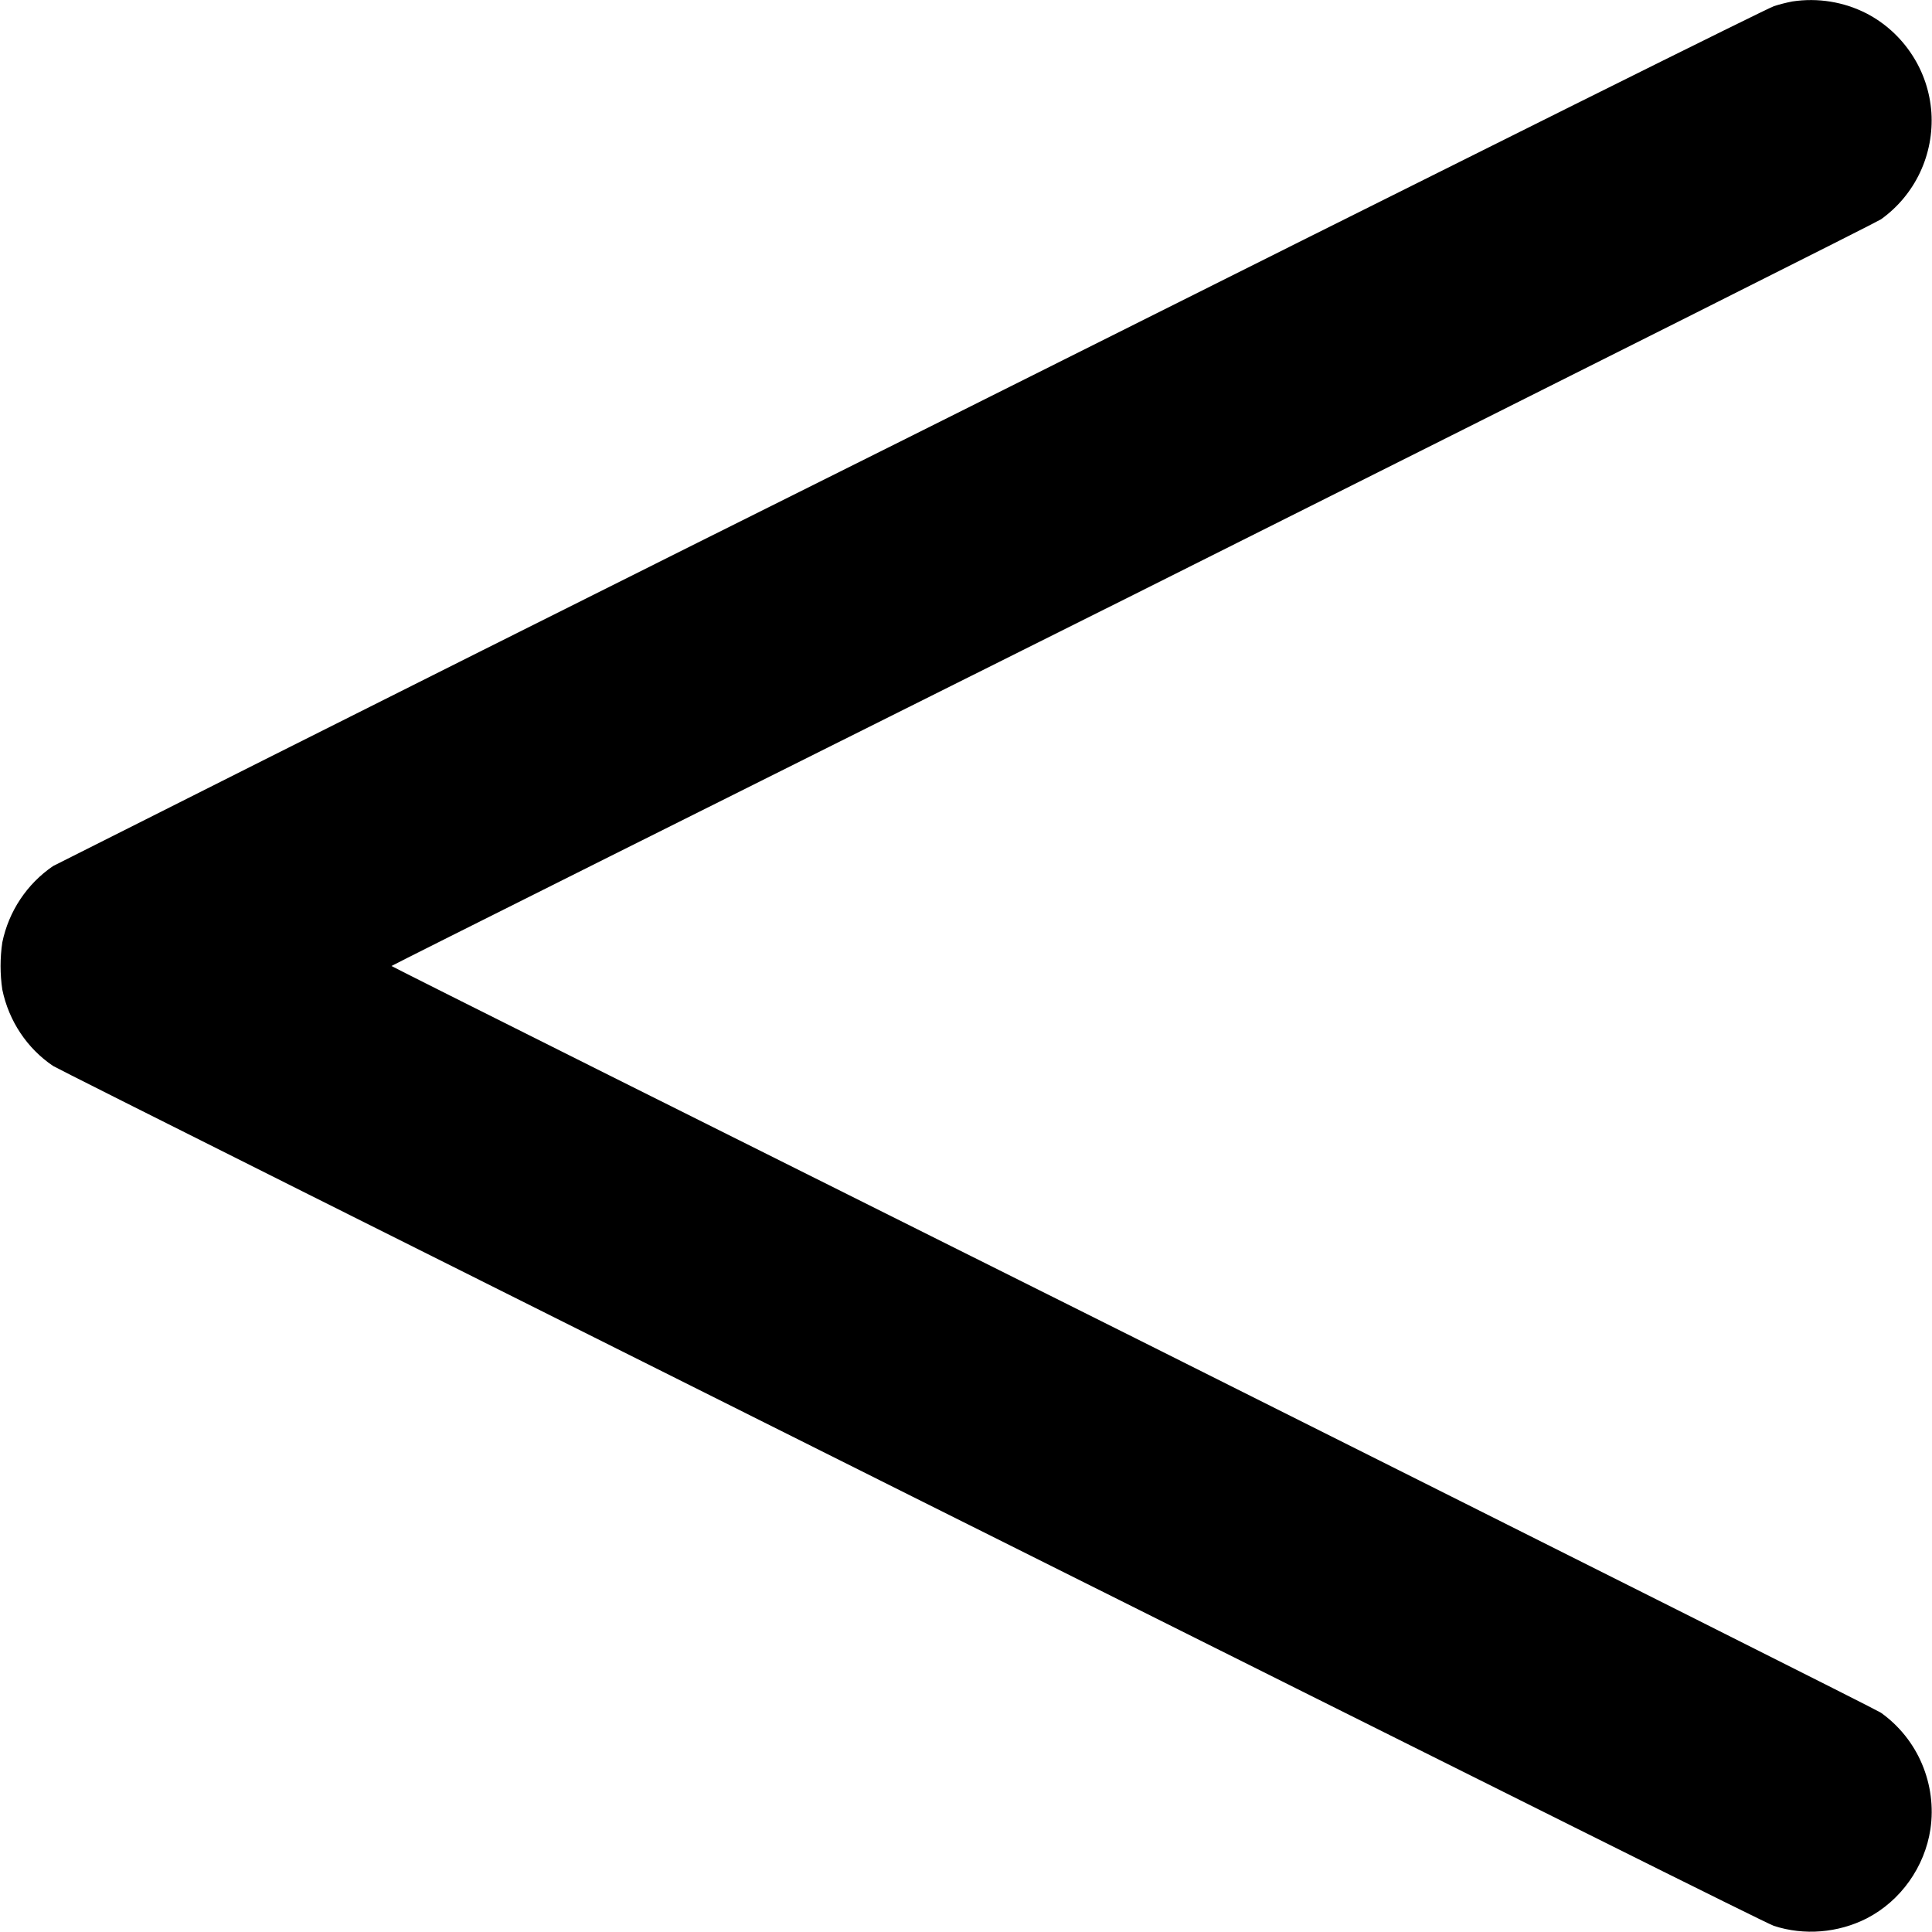
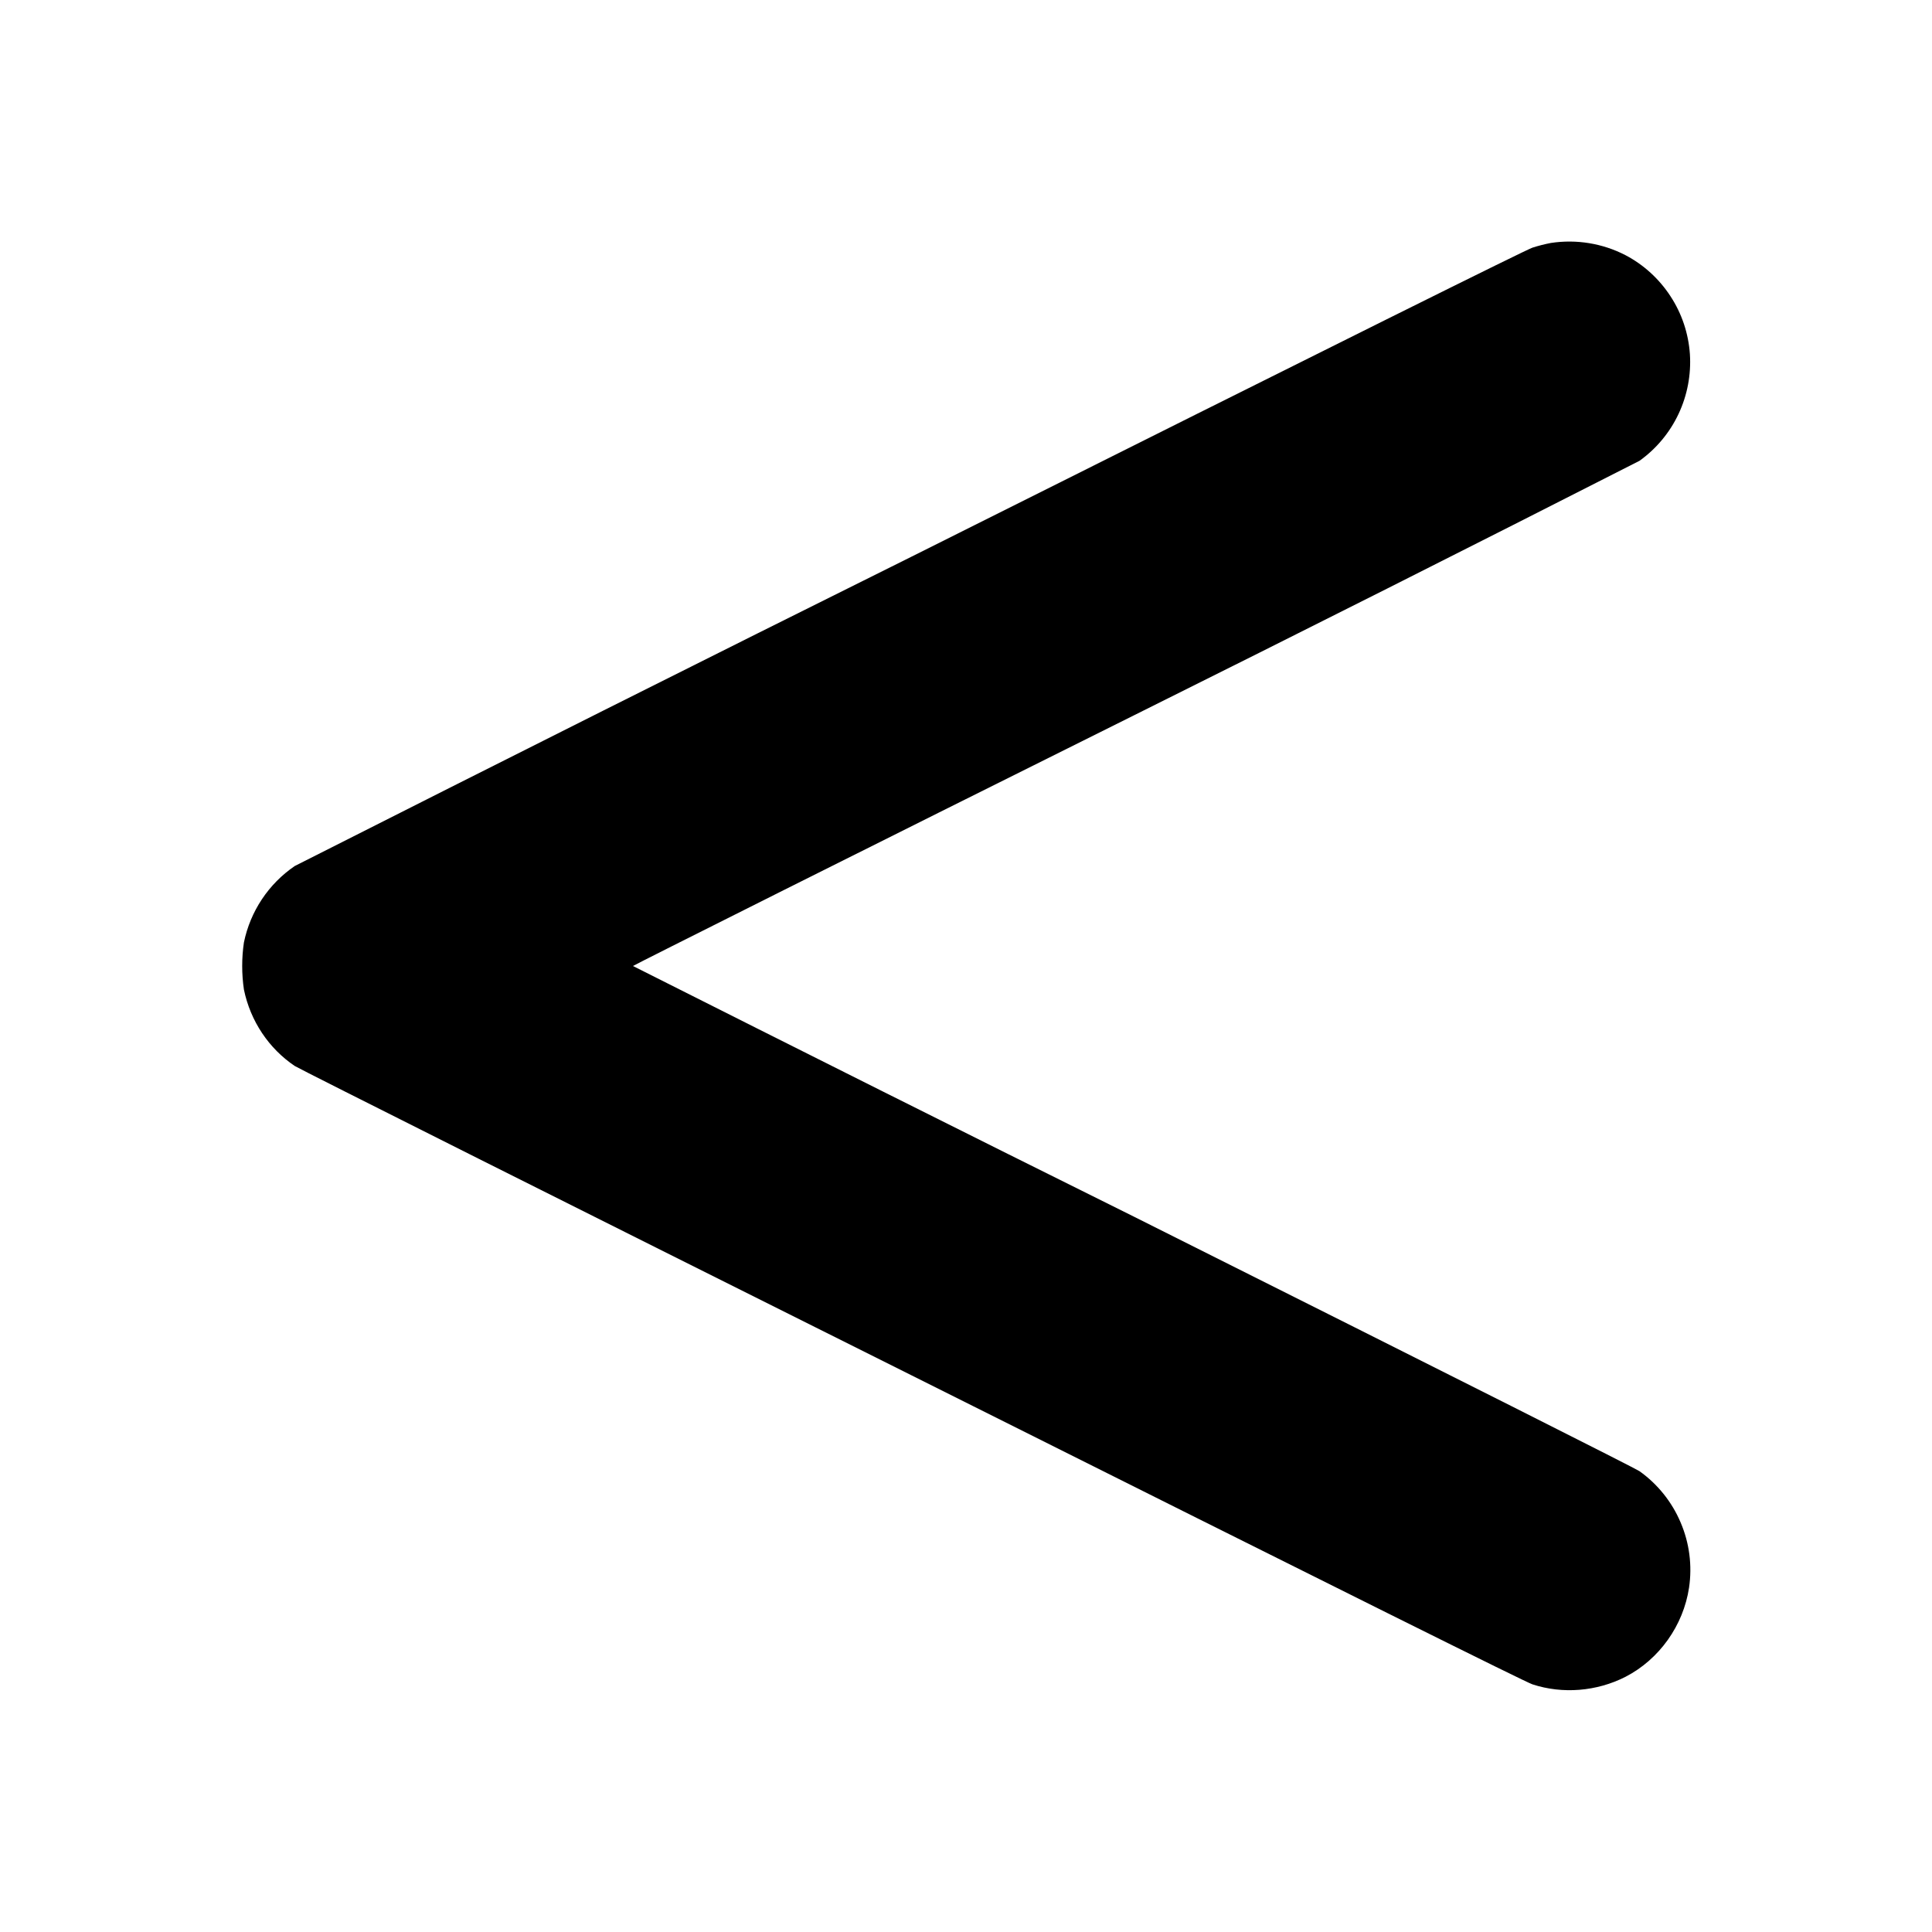
<svg xmlns="http://www.w3.org/2000/svg" width="16" height="16" viewBox="0 0 16 16" fill="none">
-   <path d="M14.844 0.012C14.792 0.022 14.741 0.035 14.691 0.051C14.633 0.071 12.715 1.023 7.551 3.609C5.178 4.792 2.808 5.979 0.44 7.172C0.223 7.32 0.072 7.547 0.019 7.805C-0 7.934 -0 8.066 0.019 8.195C0.073 8.457 0.226 8.684 0.44 8.828C0.468 8.848 3.667 10.449 7.55 12.391C12.737 14.984 14.632 15.93 14.69 15.949C14.94 16.031 15.222 16.008 15.46 15.887C15.741 15.742 15.94 15.461 15.987 15.148C16.014 14.965 15.989 14.778 15.917 14.608C15.845 14.438 15.727 14.291 15.577 14.184C15.542 14.16 13.55 13.16 9.386 11.074C6.007 9.387 3.242 8.004 3.242 8C3.242 7.996 6.008 6.613 9.387 4.926C13.551 2.84 15.543 1.84 15.578 1.816C15.717 1.716 15.828 1.583 15.901 1.428C15.974 1.273 16.006 1.102 15.995 0.932C15.983 0.761 15.928 0.596 15.834 0.453C15.741 0.31 15.612 0.192 15.461 0.113C15.271 0.015 15.055 -0.02 14.844 0.012Z" fill="currentColor" />
+   <path d="M12.844 2.012C12.792 2.022 12.741 2.035 12.691 2.051C12.633 2.071 11.242 2.761 7.551 4.609C5.845 5.457 4.141 6.312 2.441 7.172C2.224 7.32 2.073 7.547 2.02 7.805C2.001 7.934 2.001 8.066 2.02 8.195C2.074 8.457 2.227 8.684 2.441 8.828C2.469 8.848 4.766 10 7.551 11.391C11.258 13.246 12.633 13.93 12.691 13.949C12.941 14.031 13.223 14.008 13.461 13.887C13.742 13.742 13.941 13.461 13.988 13.148C14.015 12.965 13.991 12.778 13.918 12.608C13.846 12.438 13.728 12.291 13.578 12.184C13.543 12.16 12.18 11.473 9.387 10.074C8.003 9.387 6.622 8.695 5.242 8C5.242 7.996 7.105 7.062 9.387 5.926C10.787 5.229 12.184 4.526 13.578 3.816C13.717 3.716 13.828 3.583 13.901 3.428C13.974 3.273 14.006 3.102 13.995 2.932C13.983 2.761 13.928 2.596 13.834 2.453C13.741 2.31 13.612 2.192 13.461 2.113C13.271 2.015 13.055 1.98 12.844 2.012Z" fill="currentColor" />
</svg>
